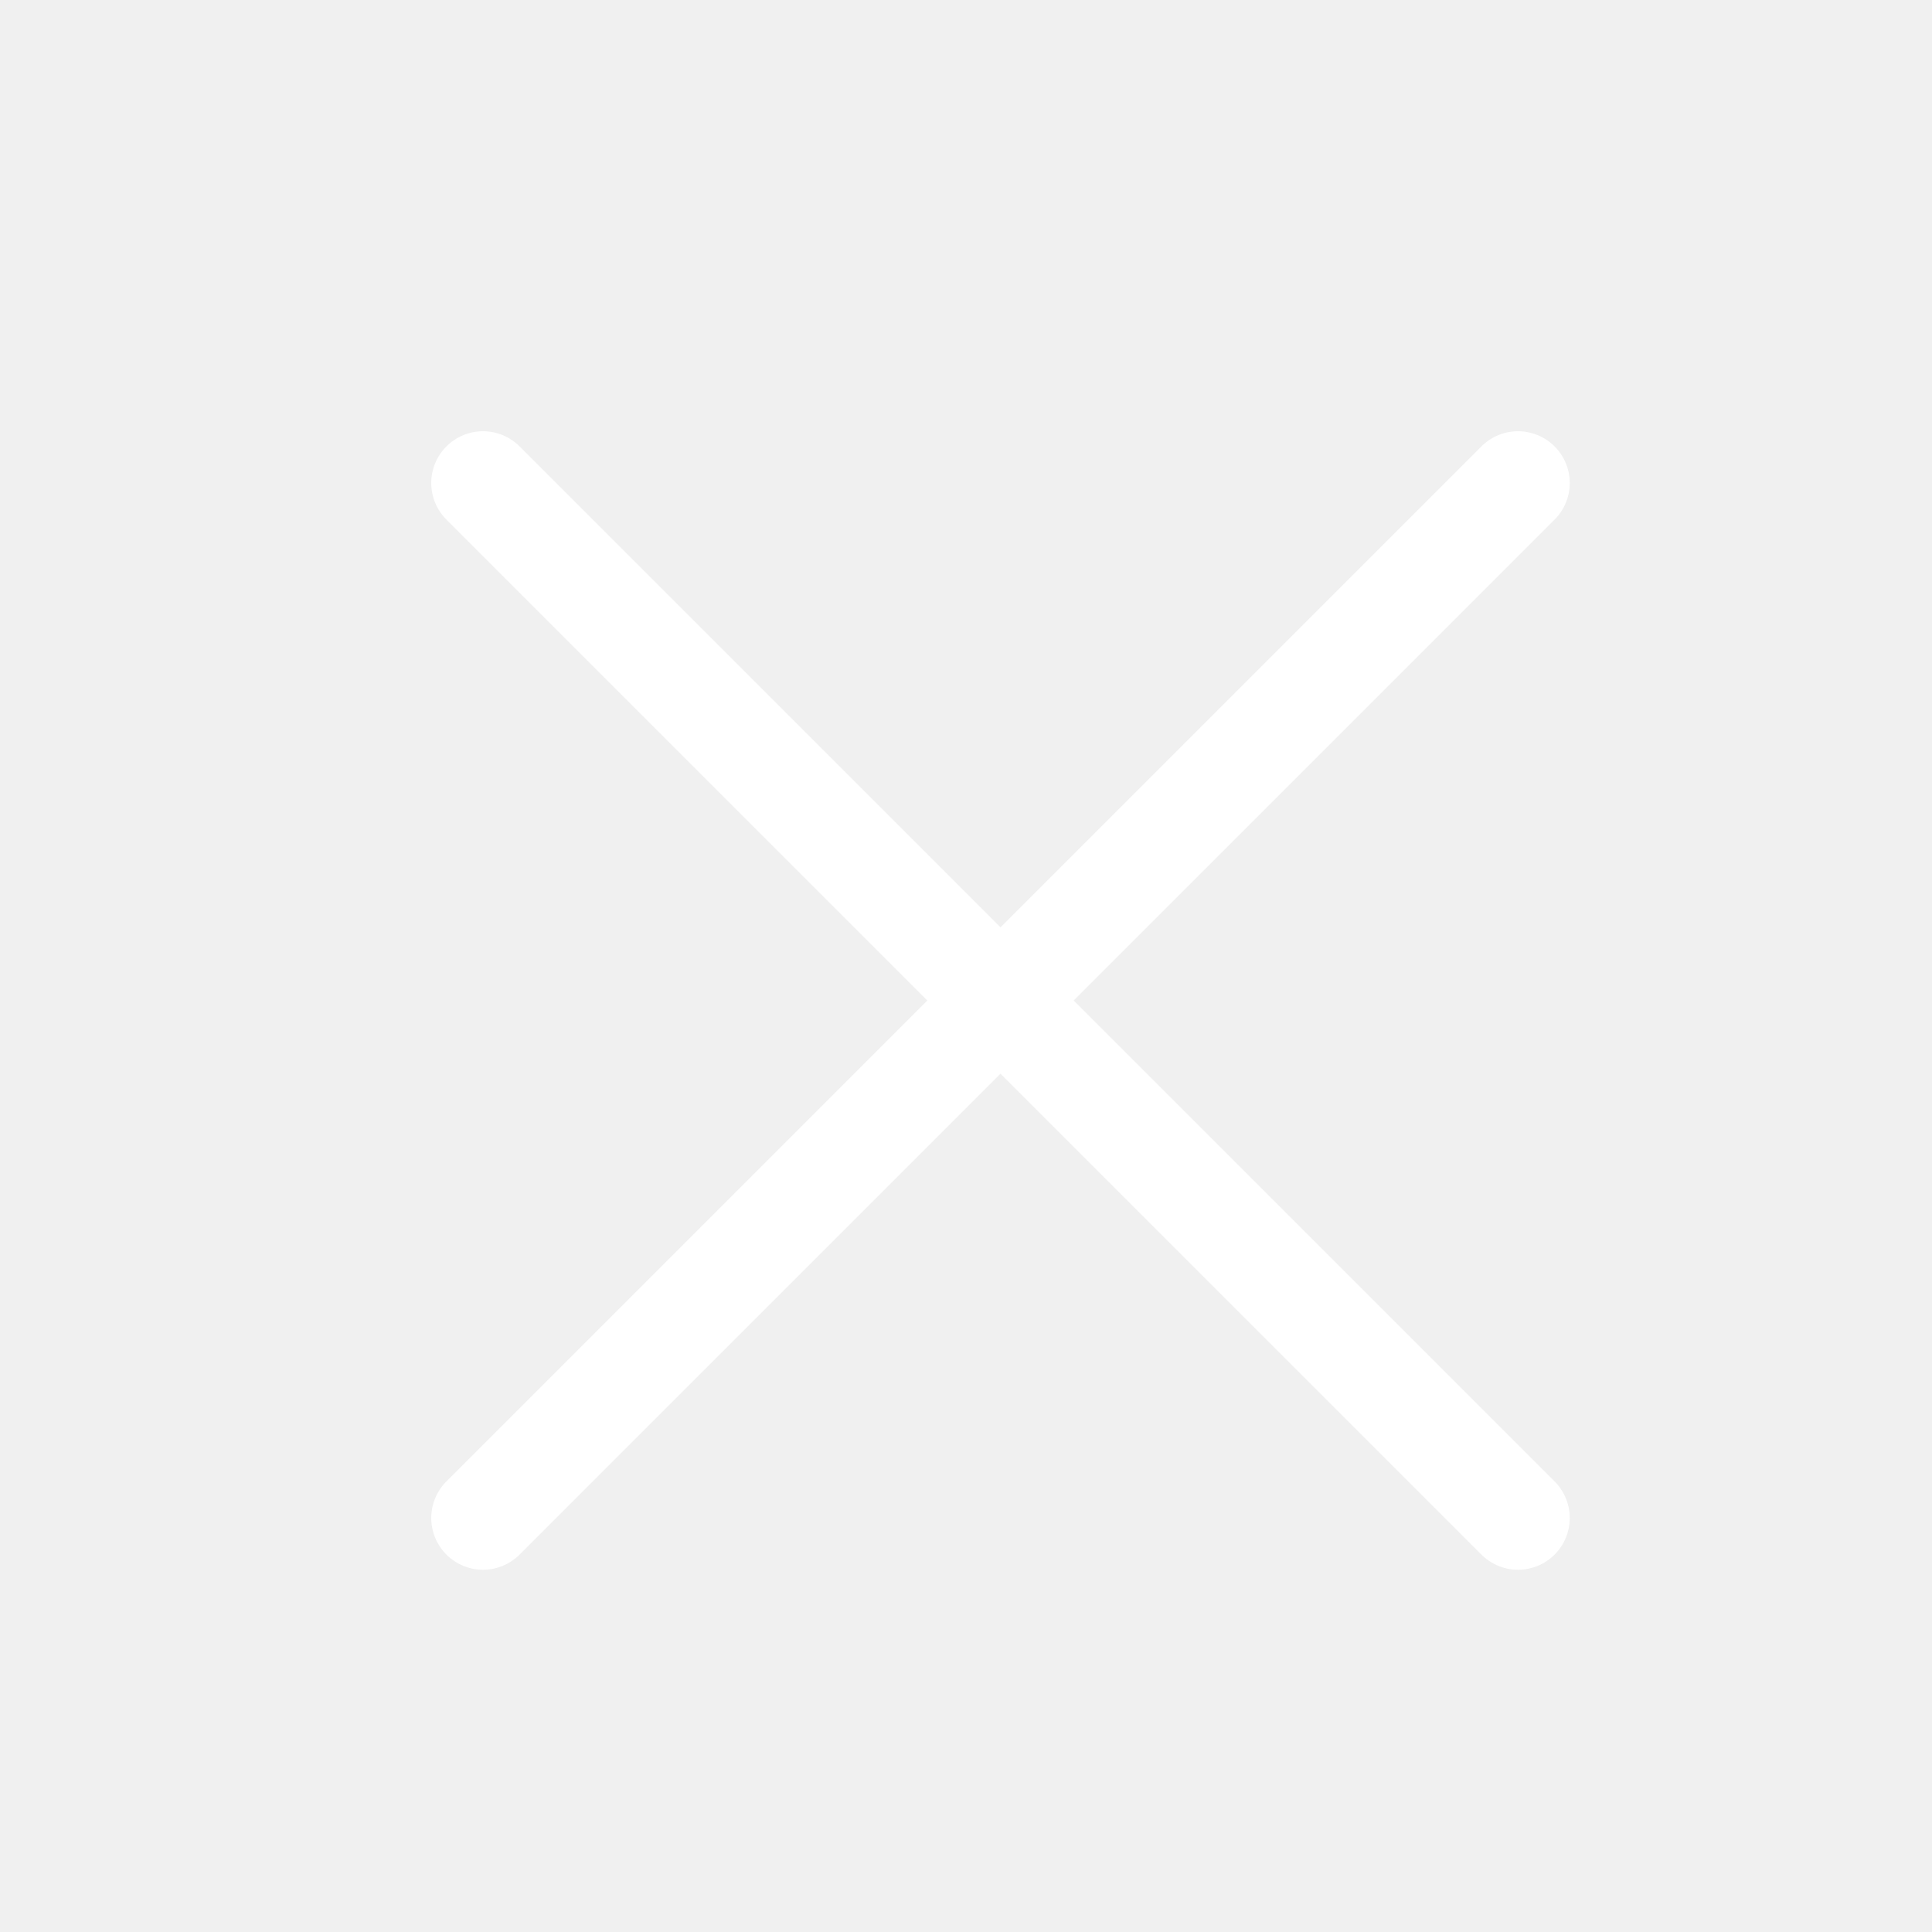
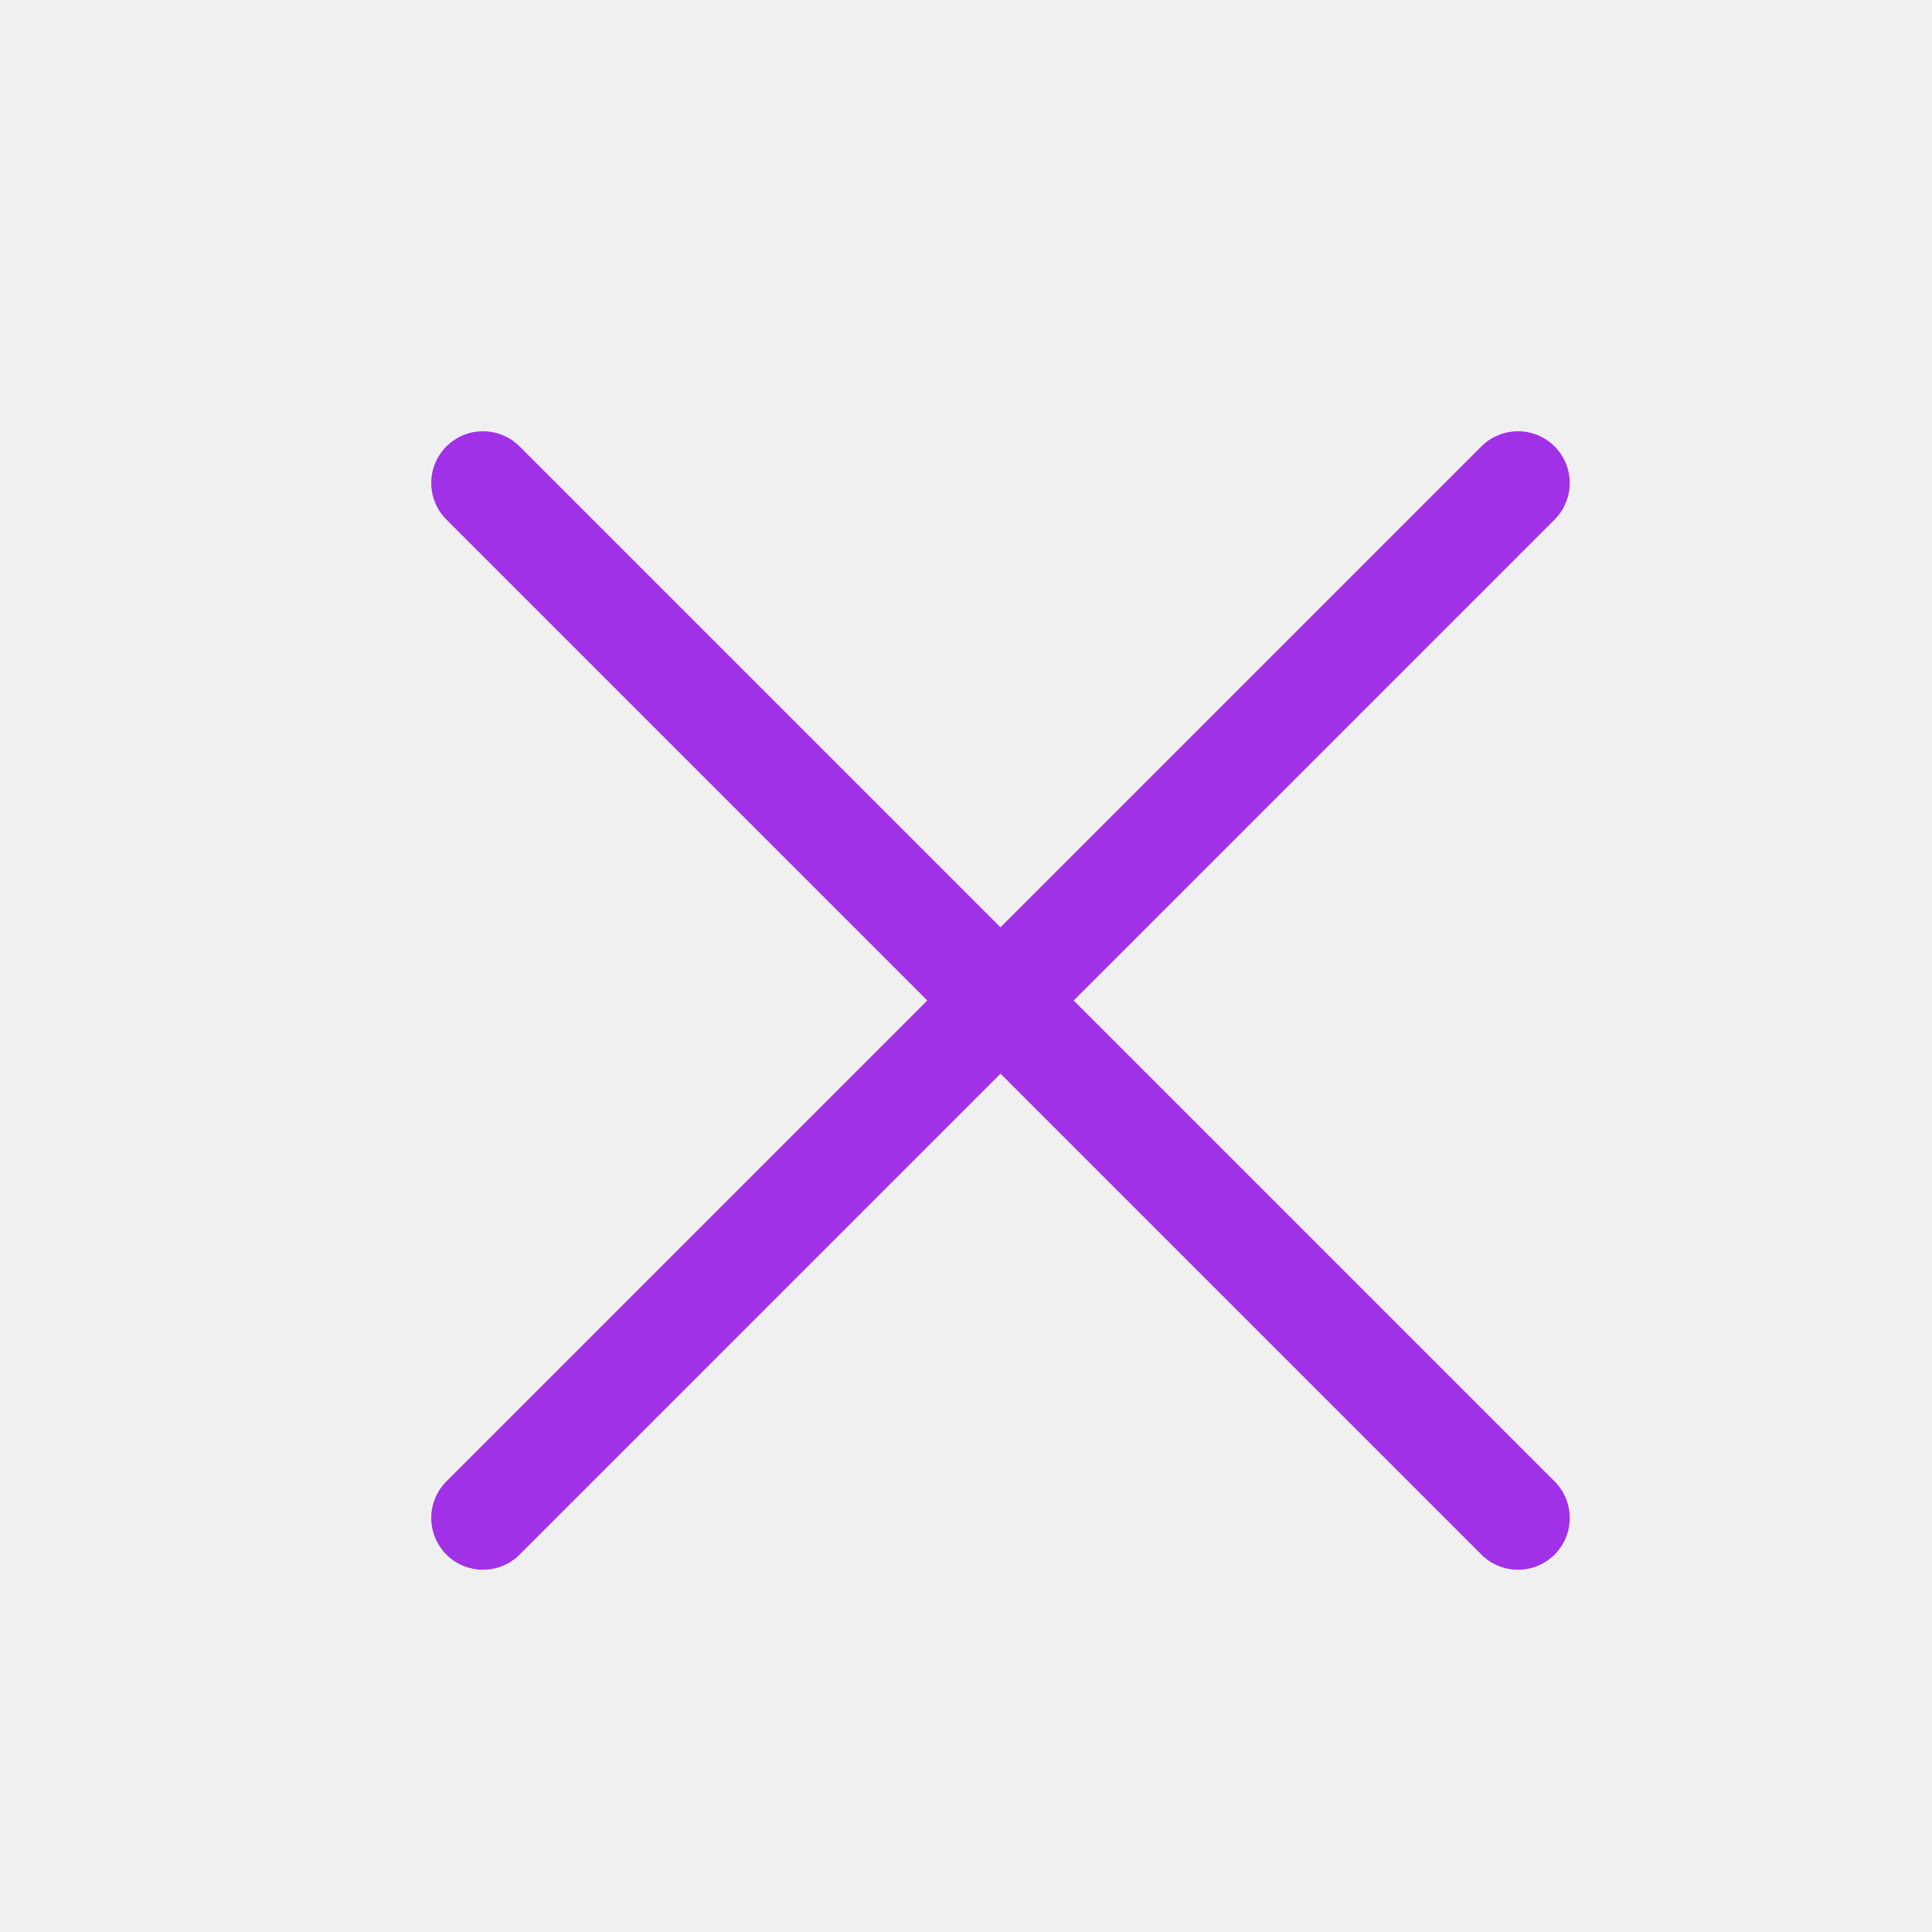
<svg xmlns="http://www.w3.org/2000/svg" width="28" height="28" viewBox="0 0 28 28" fill="none">
-   <path d="M7 7L22 22" stroke="white" stroke-width="1.5" stroke-linecap="round" stroke-linejoin="round" />
-   <path d="M22 7L7 22" stroke="white" stroke-width="1.5" stroke-linecap="round" stroke-linejoin="round" />
+   <path d="M7 7L22 22" stroke="#A131E7" stroke-width="1.5" stroke-linecap="round" stroke-linejoin="round" />
+   <path d="M22 7L7 22" stroke="#A131E7" stroke-width="1.5" stroke-linecap="round" stroke-linejoin="round" />
</svg>
